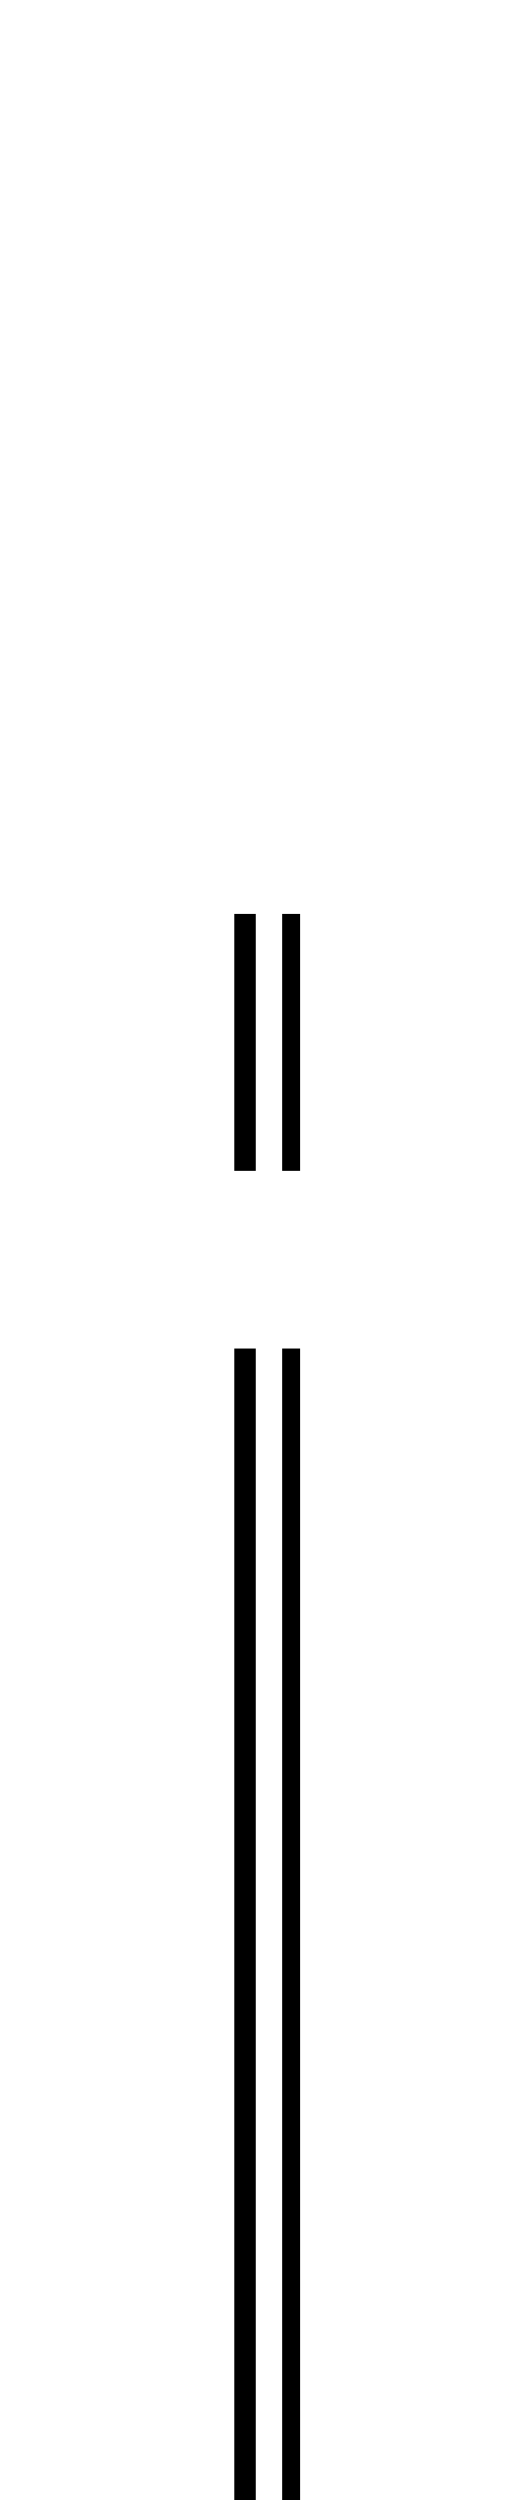
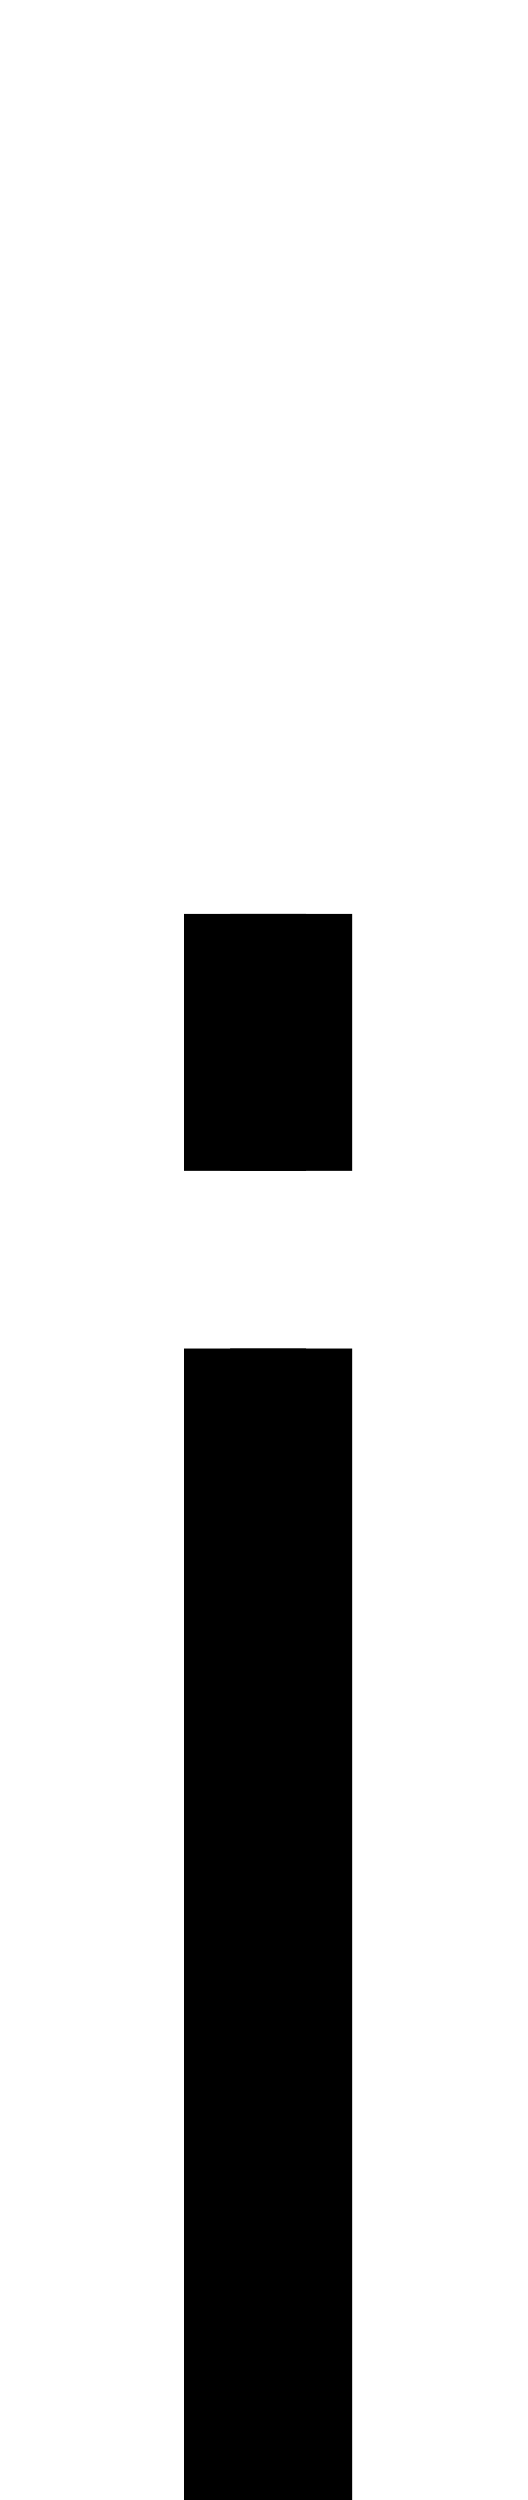
<svg xmlns="http://www.w3.org/2000/svg" version="1.1" viewBox="0 -288 432 2048" id="svg6" width="432" height="2048">
  <defs id="defs10" />
  <g id="layer2">
    <g id="g15" transform="matrix(1,0,0,0.8,0,351.5114)" style="stroke-width:1.118">
-       <path class="int" id="path5236-3-9-6" d="M 238.5,1760.611 V 581.508" style="display: inline; fill: none; fill-rule: evenodd; stroke: rgb(0, 0, 0); stroke-width: 14.7; stroke-linecap: butt; stroke-linejoin: miter; stroke-miterlimit: 4; stroke-dasharray: none; stroke-opacity: 1;" />
-       <path class="ext" id="path5236-7-5-3-1" d="m 200.731,1760.611 c 0,-0.314 0,-786.068 0,-1179.103" style="display: inline; fill: none; fill-rule: evenodd; stroke: rgb(0, 0, 0); stroke-width: 17.6; stroke-linecap: butt; stroke-linejoin: miter; stroke-miterlimit: 4; stroke-dasharray: none; stroke-opacity: 1;" />
-       <path class="int" id="path5236-3-9-6-3" d="M 238.5,399.563 V 136.46" style="display: inline; fill: none; fill-rule: evenodd; stroke: rgb(0, 0, 0); stroke-width: 14.7; stroke-linecap: butt; stroke-linejoin: miter; stroke-miterlimit: 4; stroke-dasharray: none; stroke-opacity: 1;" />
-       <path class="ext" id="path5236-7-5-3-1-6" d="M 200.731,399.563 V 136.46" style="display: inline; fill: none; fill-rule: evenodd; stroke: rgb(0, 0, 0); stroke-width: 17.6; stroke-linecap: butt; stroke-linejoin: miter; stroke-miterlimit: 4; stroke-dasharray: none; stroke-opacity: 1;" />
+       <path class="int" id="path5236-3-9-6" d="M 238.5,1760.611 V 581.508" style="display: inline; fill: none; fill-rule: evenodd; stroke: rgb(0, 0, 0); stroke-width: 100; stroke-linecap: butt; stroke-linejoin: miter; stroke-miterlimit: 4; stroke-dasharray: none; stroke-opacity: 1;" />
+       <path class="ext" id="path5236-7-5-3-1" d="m 200.731,1760.611 c 0,-0.314 0,-786.068 0,-1179.103" style="display: inline; fill: none; fill-rule: evenodd; stroke: rgb(0, 0, 0); stroke-width: 100; stroke-linecap: butt; stroke-linejoin: miter; stroke-miterlimit: 4; stroke-dasharray: none; stroke-opacity: 1;" />
+       <path class="int" id="path5236-3-9-6-3" d="M 238.5,399.563 V 136.46" style="display: inline; fill: none; fill-rule: evenodd; stroke: rgb(0, 0, 0); stroke-width: 100; stroke-linecap: butt; stroke-linejoin: miter; stroke-miterlimit: 4; stroke-dasharray: none; stroke-opacity: 1;" />
+       <path class="ext" id="path5236-7-5-3-1-6" d="M 200.731,399.563 V 136.46" style="display: inline; fill: none; fill-rule: evenodd; stroke: rgb(0, 0, 0); stroke-width: 100; stroke-linecap: butt; stroke-linejoin: miter; stroke-miterlimit: 4; stroke-dasharray: none; stroke-opacity: 1;" />
    </g>
  </g>
</svg>
